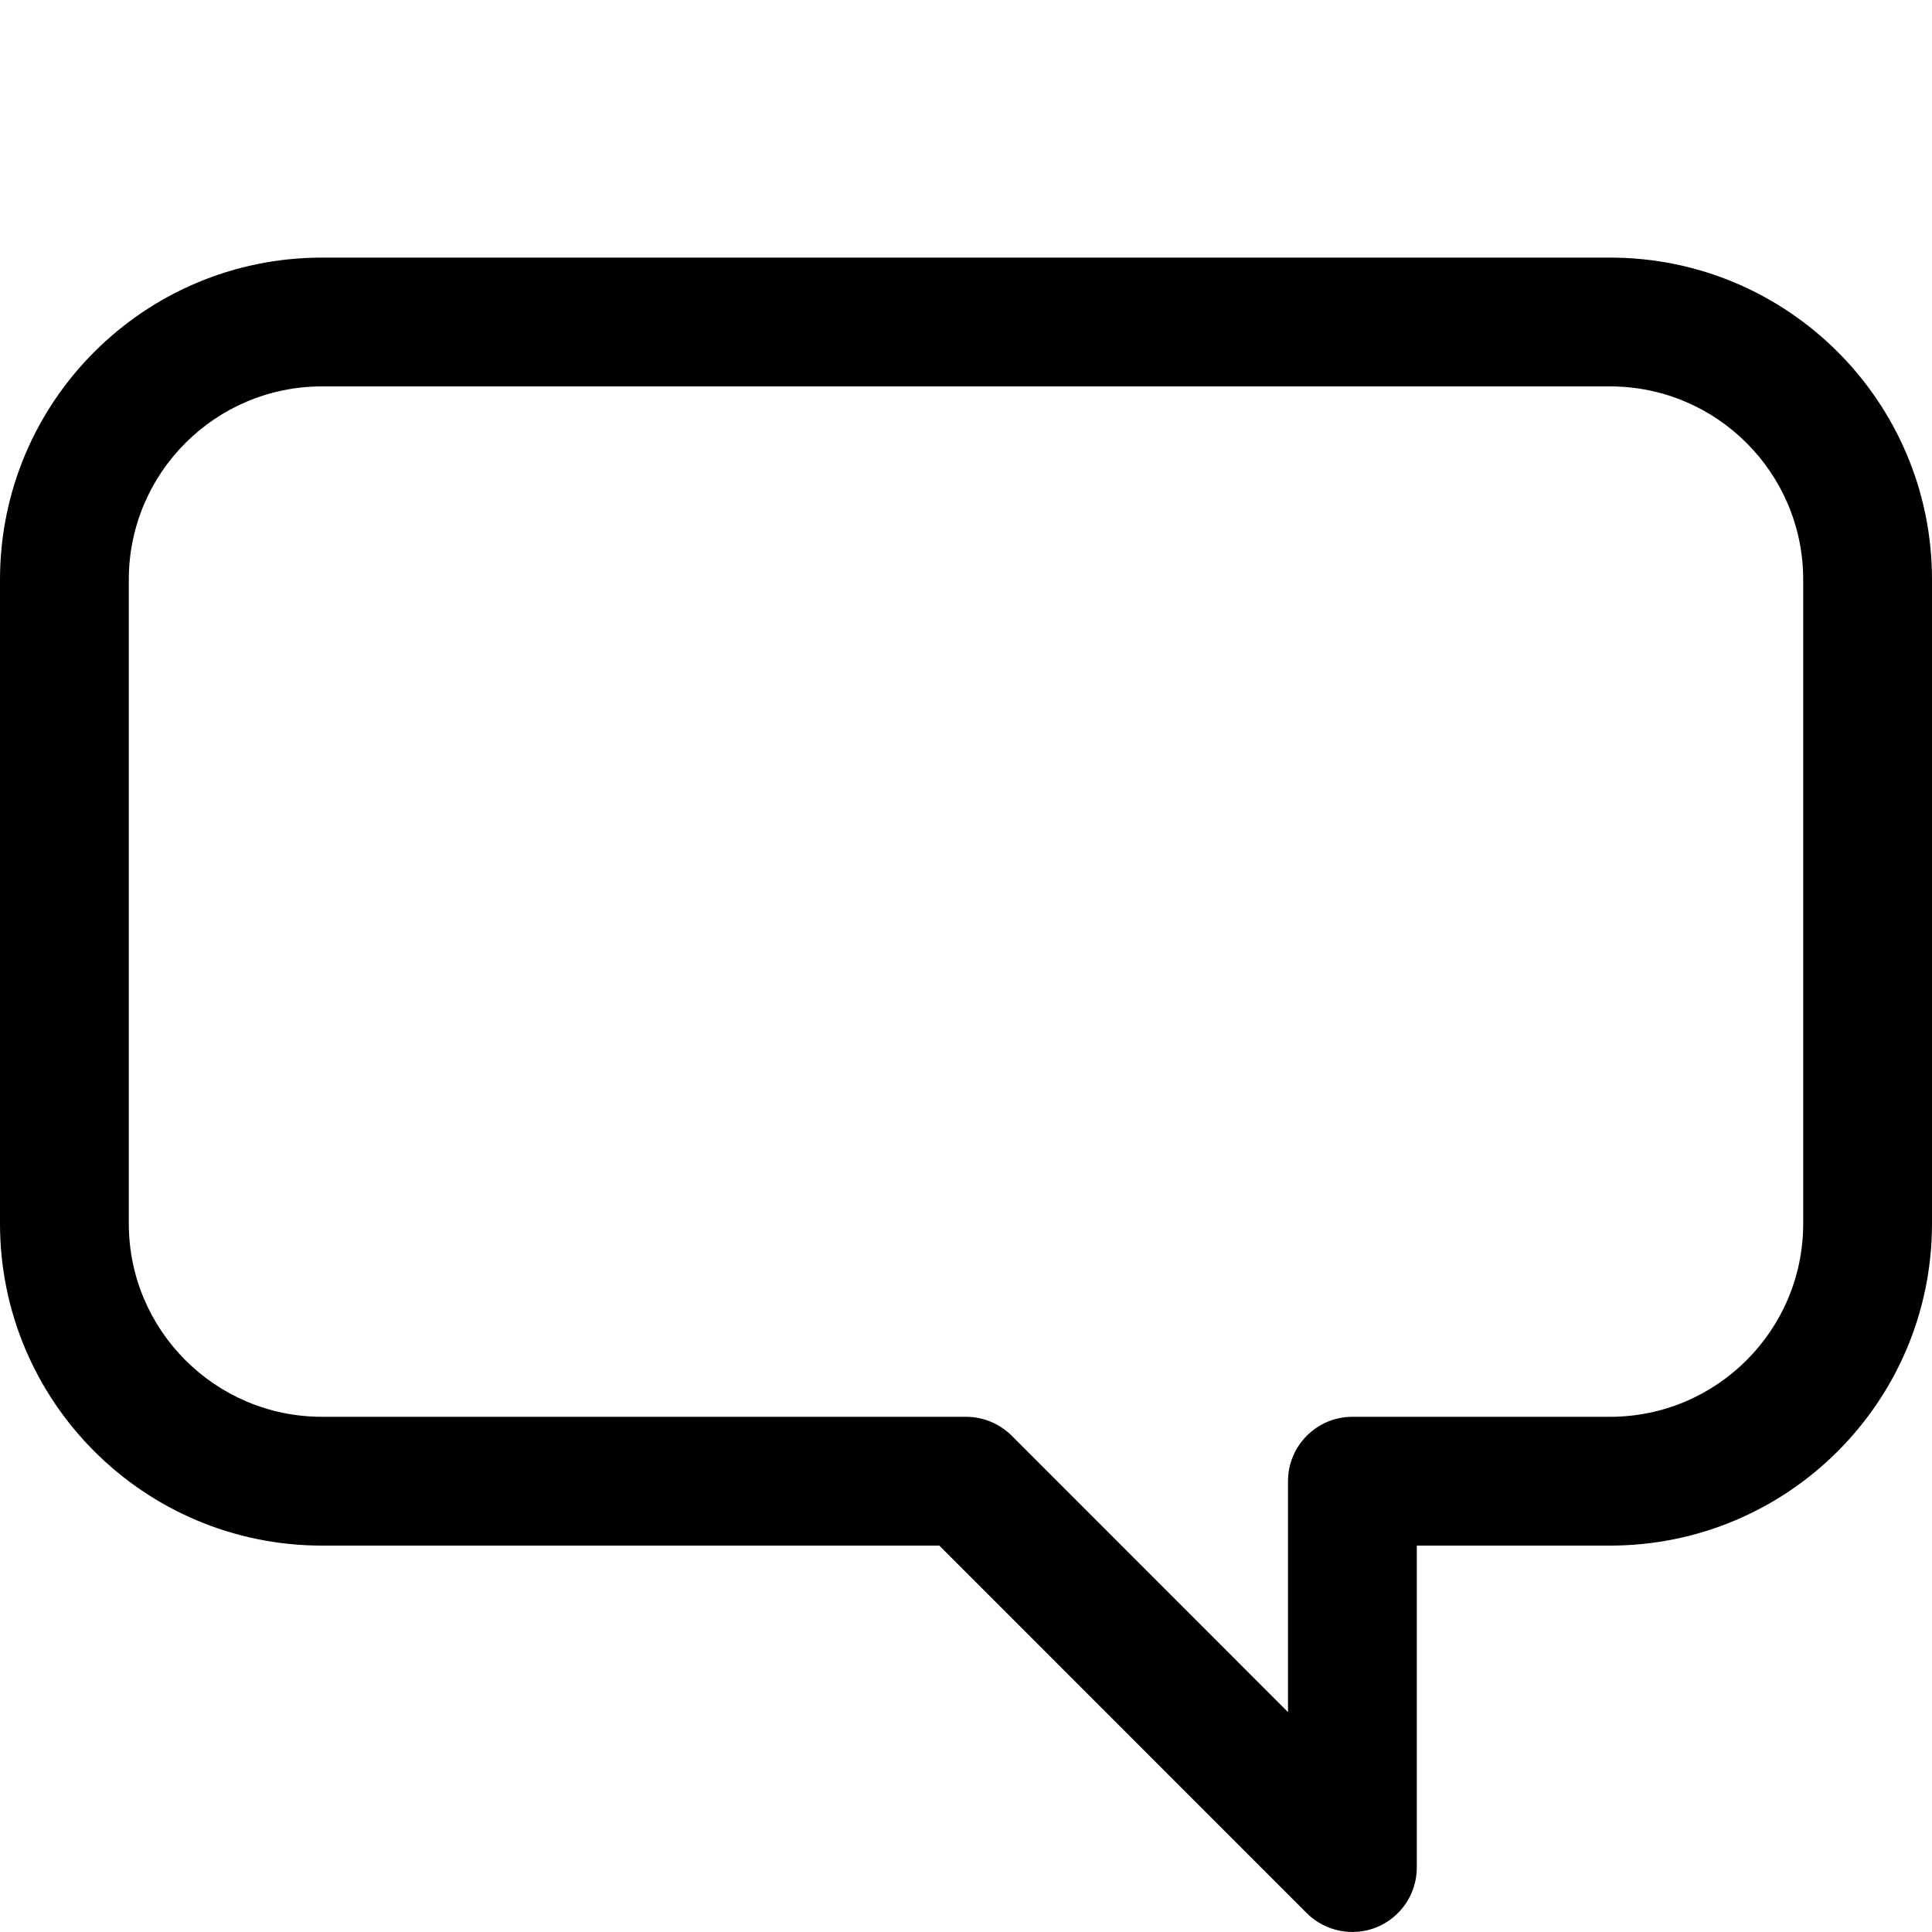
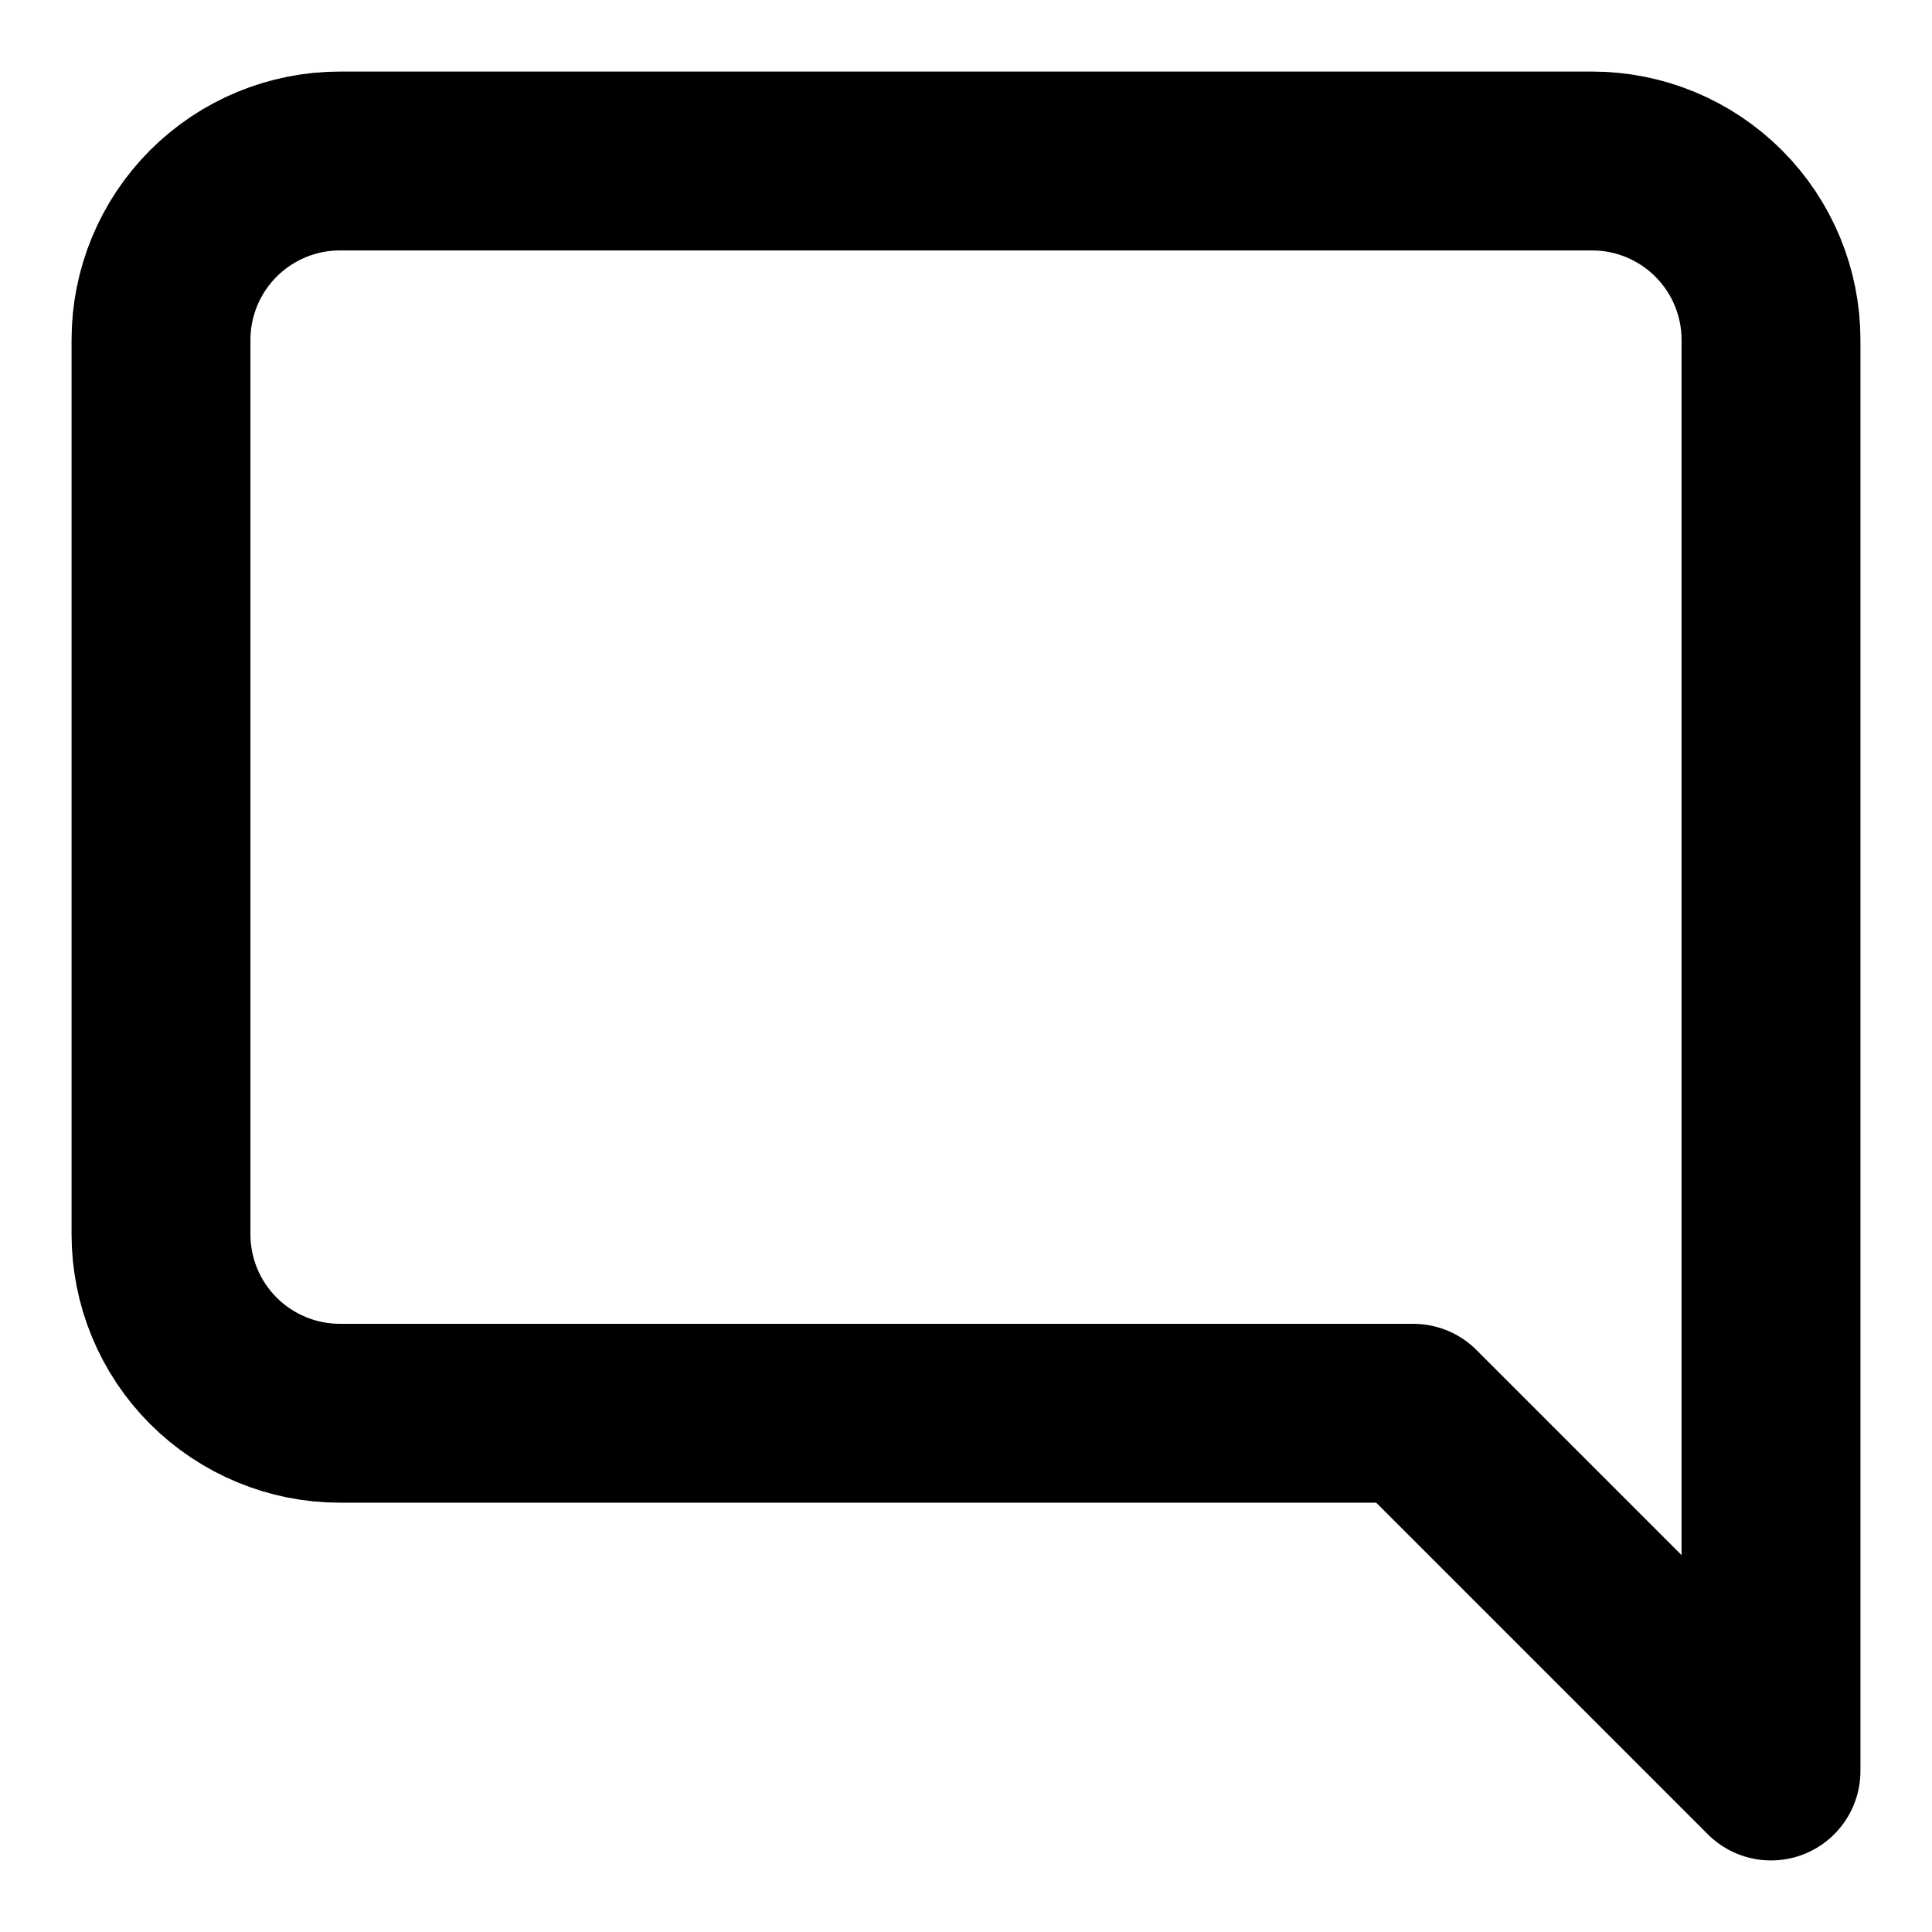
- <svg xmlns="http://www.w3.org/2000/svg" width="15" height="15" viewBox="0 0 15 15" fill="none">
-   <path d="M12.5 3L2.5 3C1.672 3 1 3.672 1 4.5V9.5C1 10.328 1.672 11 2.5 11H7.5C7.633 11 7.76 11.053 7.854 11.146L10 13.293V11.5C10 11.224 10.224 11 10.5 11H12.5C13.328 11 14 10.328 14 9.5V4.5C14 3.672 13.328 3 12.5 3ZM2.5 2L12.5 2C13.881 2 15 3.119 15 4.5V9.5C15 10.881 13.881 12 12.5 12H11V14.5C11 14.702 10.878 14.884 10.691 14.962C10.505 15.039 10.289 14.996 10.146 14.854L7.293 12H2.5C1.119 12 0 10.881 0 9.5V4.5C0 3.119 1.119 2 2.5 2Z" fill="currentColor" fill-rule="evenodd" clip-rule="evenodd" />
+ <svg xmlns="http://www.w3.org/2000/svg" width="24" height="24" viewBox="0 0 24 24" fill="none">
+   <path d="M2 15.333C2 15.923 2.234 16.488 2.651 16.905C3.068 17.321 3.633 17.556 4.222 17.556H17.556L22 22V4.222C22 3.633 21.766 3.068 21.349 2.651C20.932 2.234 20.367 2 19.778 2H4.222C3.633 2 3.068 2.234 2.651 2.651C2.234 3.068 2 3.633 2 4.222V15.333Z" stroke="black" stroke-width="2.222" stroke-linecap="round" stroke-linejoin="round" />
</svg>
